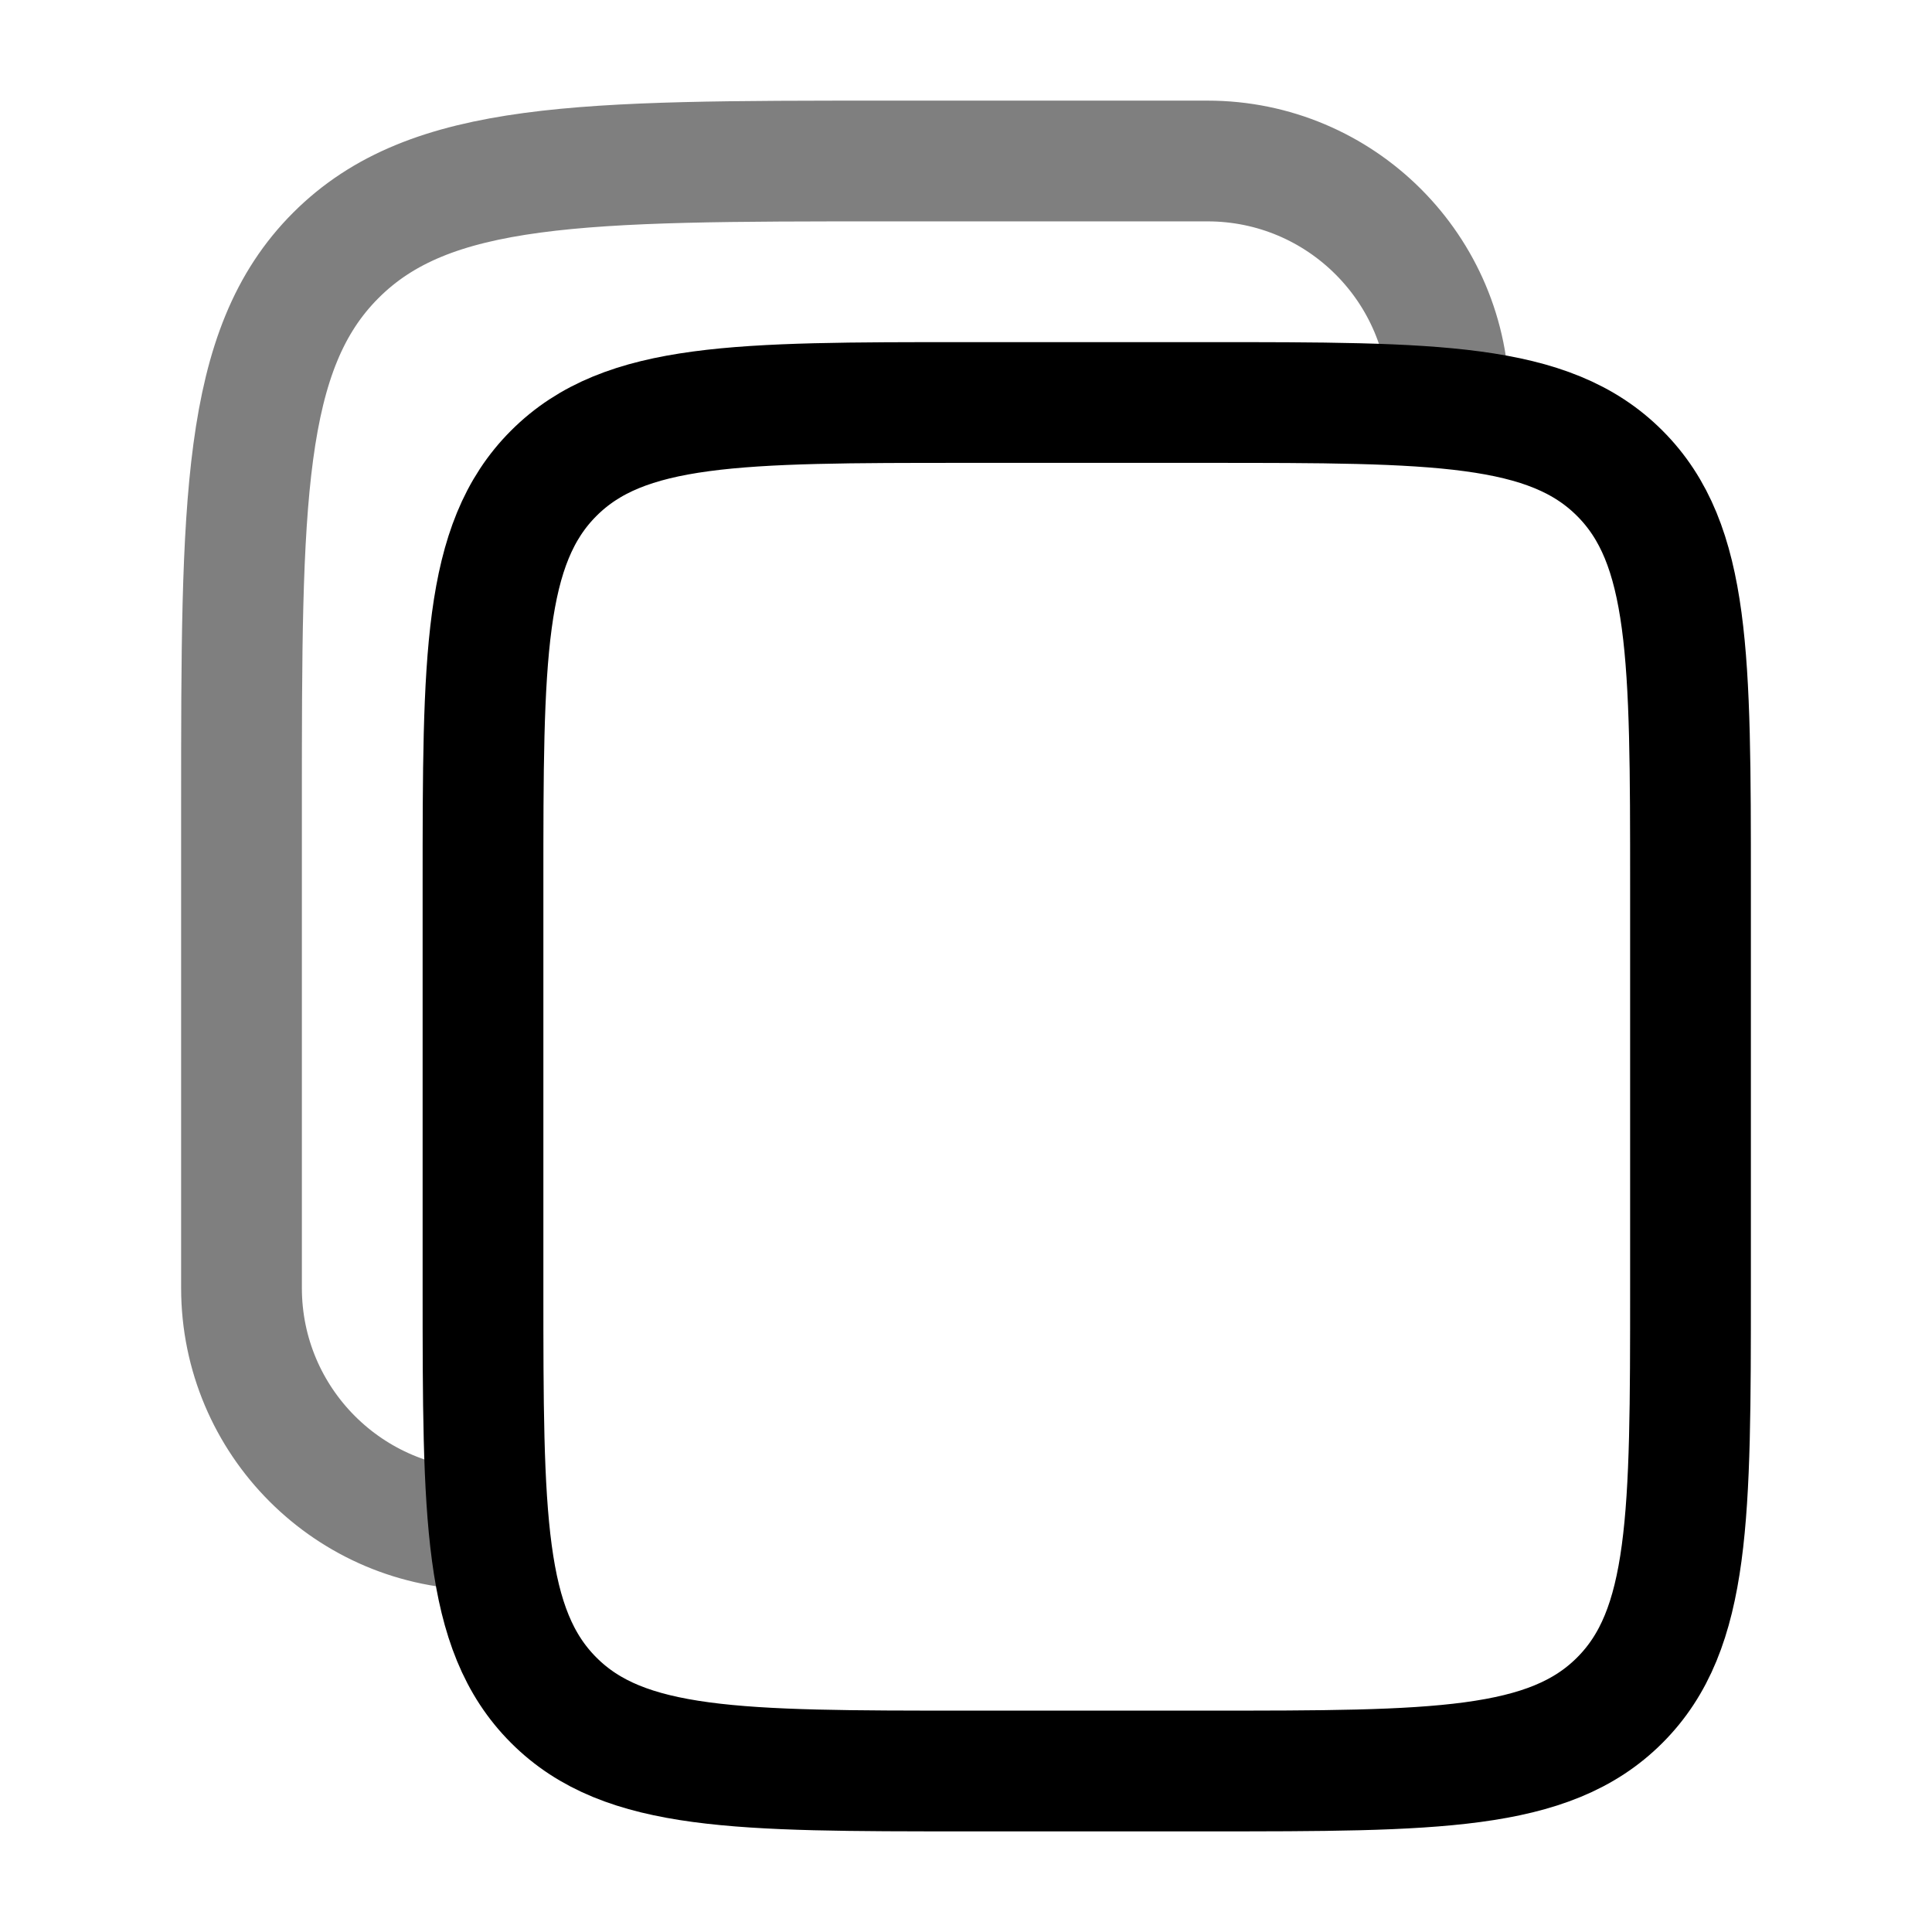
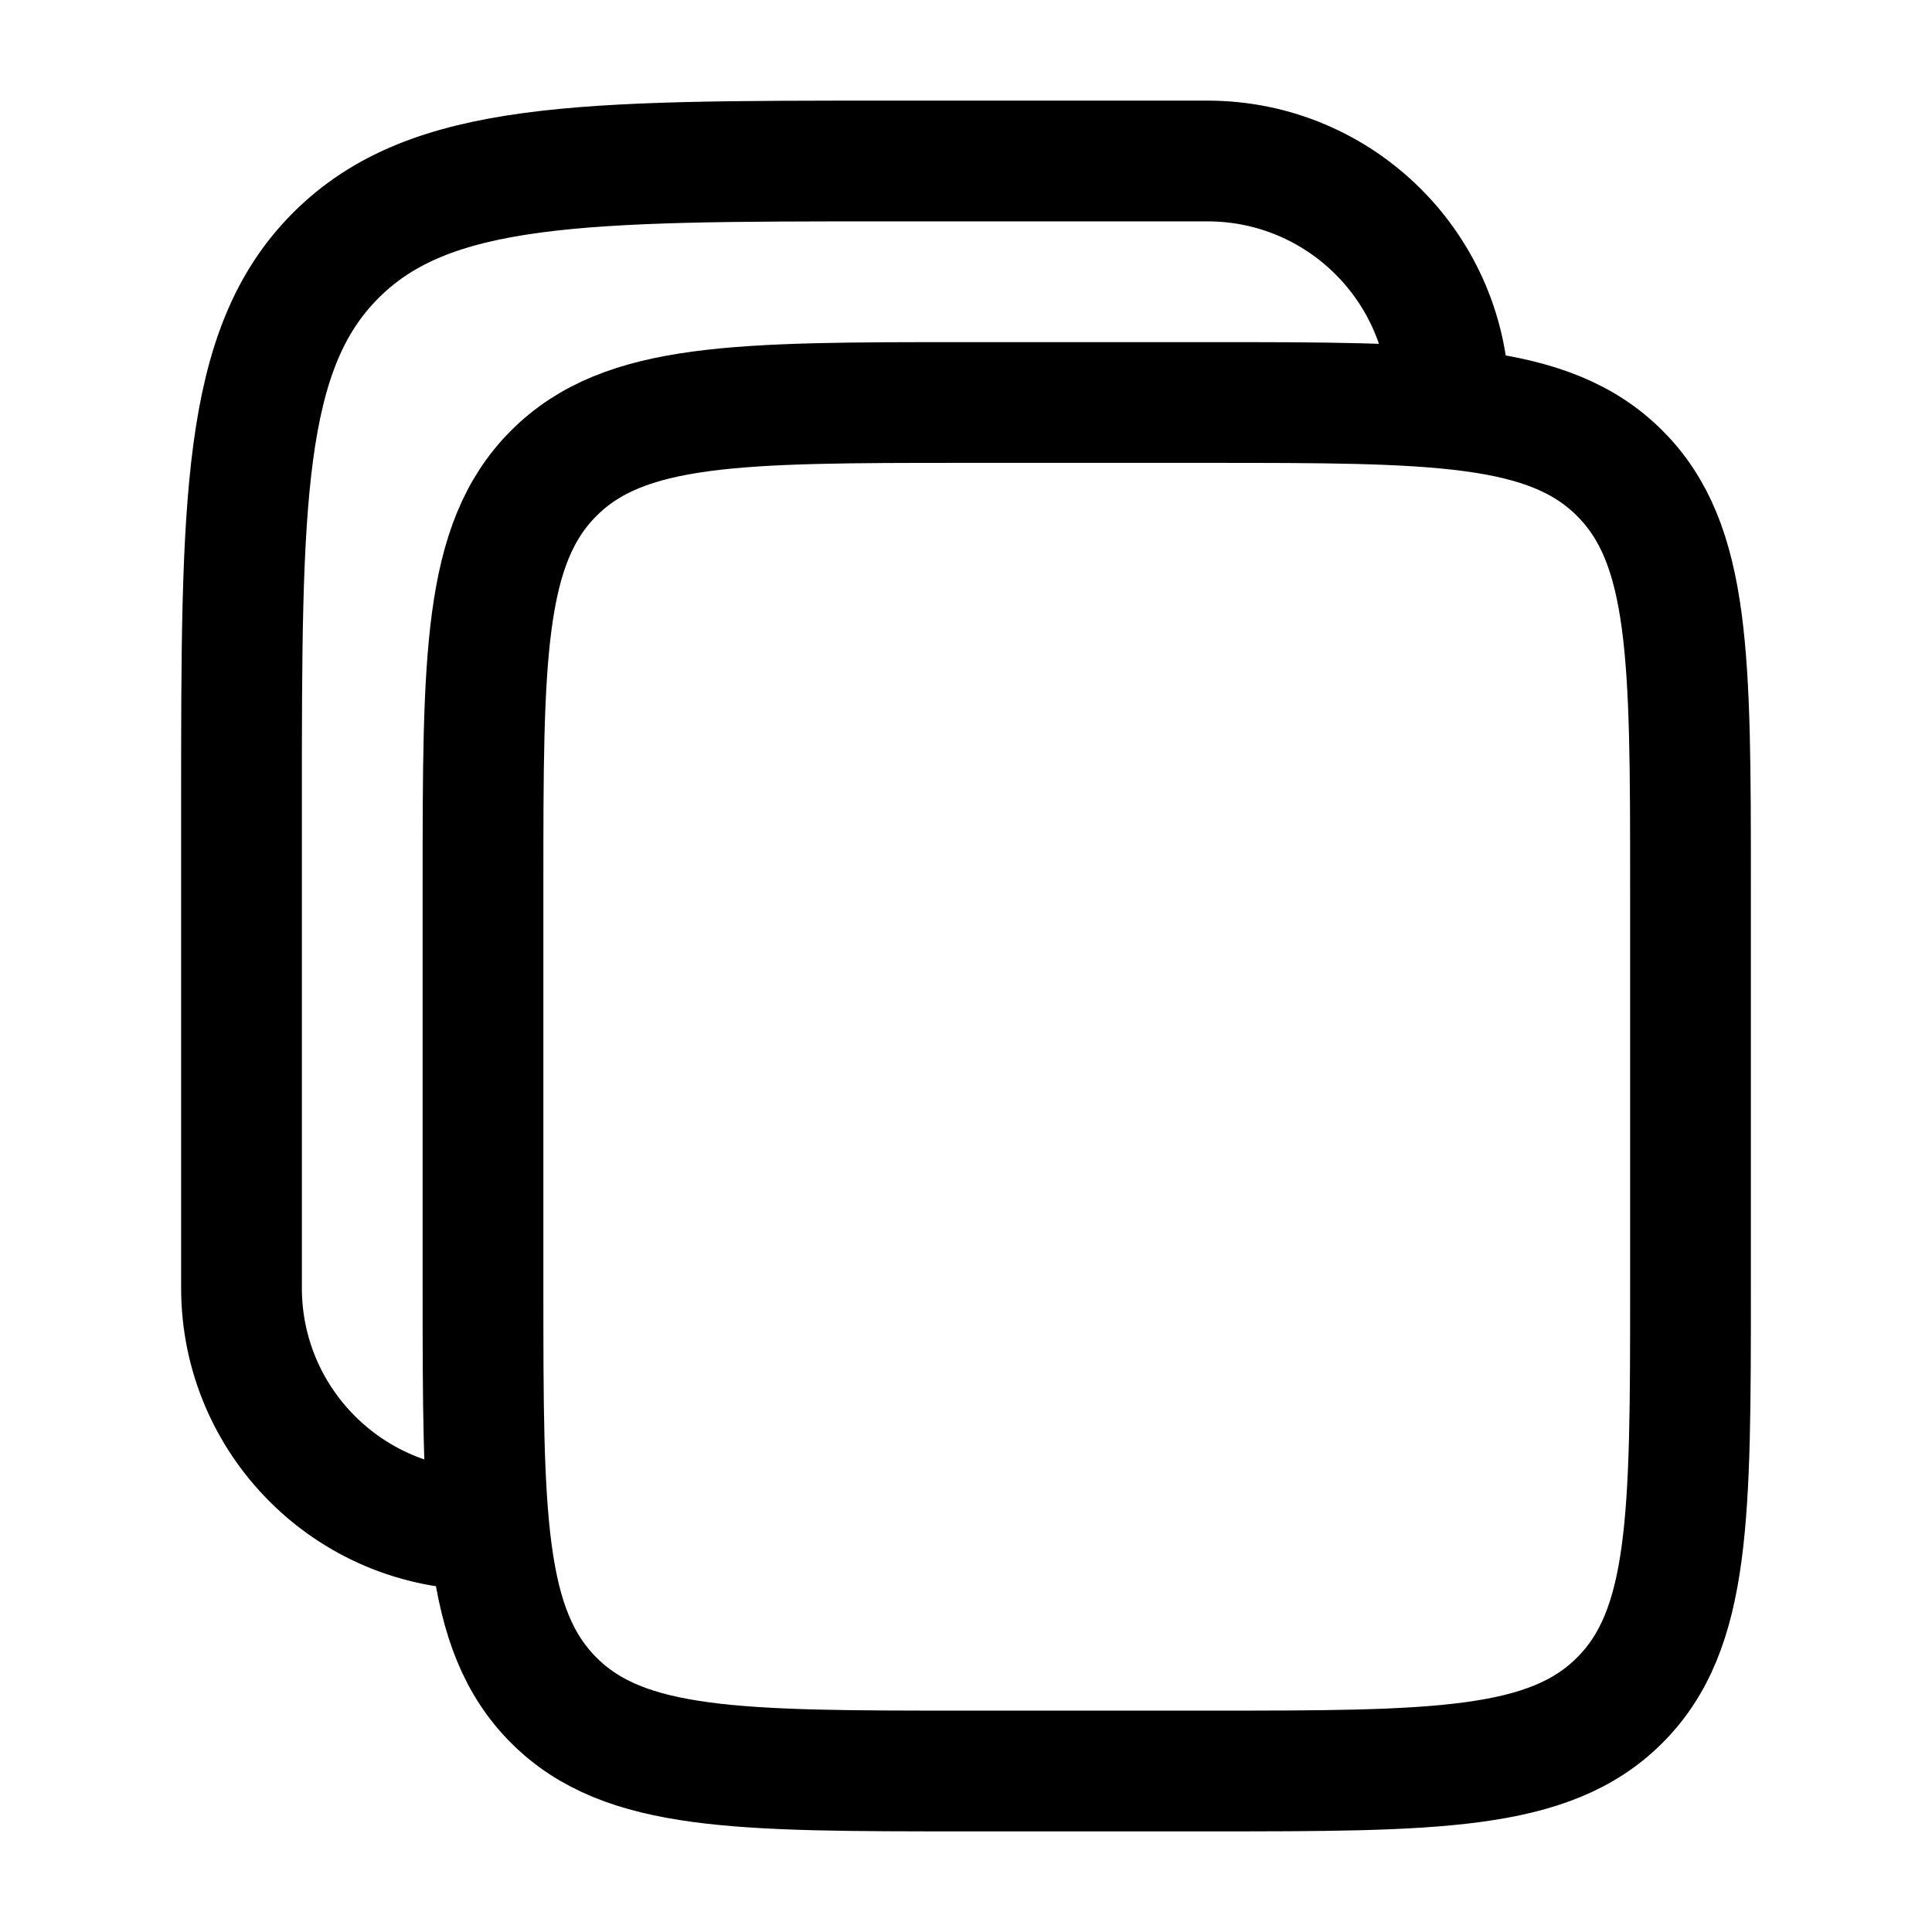
<svg xmlns="http://www.w3.org/2000/svg" width="1em" height="1em" viewBox="0 0 24 24">
  <g fill="none" stroke="currentColor" stroke-linecap="round" stroke-width="1.5">
    <path d="M6 11C6 8.172 6 6.757 6.879 5.879C7.757 5 9.172 5 12 5H15C17.828 5 19.243 5 20.121 5.879C21 6.757 21 8.172 21 11V16C21 18.828 21 20.243 20.121 21.121C19.243 22 17.828 22 15 22H12C9.172 22 7.757 22 6.879 21.121C6 20.243 6 18.828 6 16V11Z" />
-     <path d="M6 19C4.343 19 3 17.657 3 16V10C3 6.229 3 4.343 4.172 3.172C5.343 2 7.229 2 11 2H15C16.657 2 18 3.343 18 5" opacity=".5" />
+     <path d="M6 19C4.343 19 3 17.657 3 16V10C3 6.229 3 4.343 4.172 3.172C5.343 2 7.229 2 11 2H15C16.657 2 18 3.343 18 5" />
  </g>
</svg>
